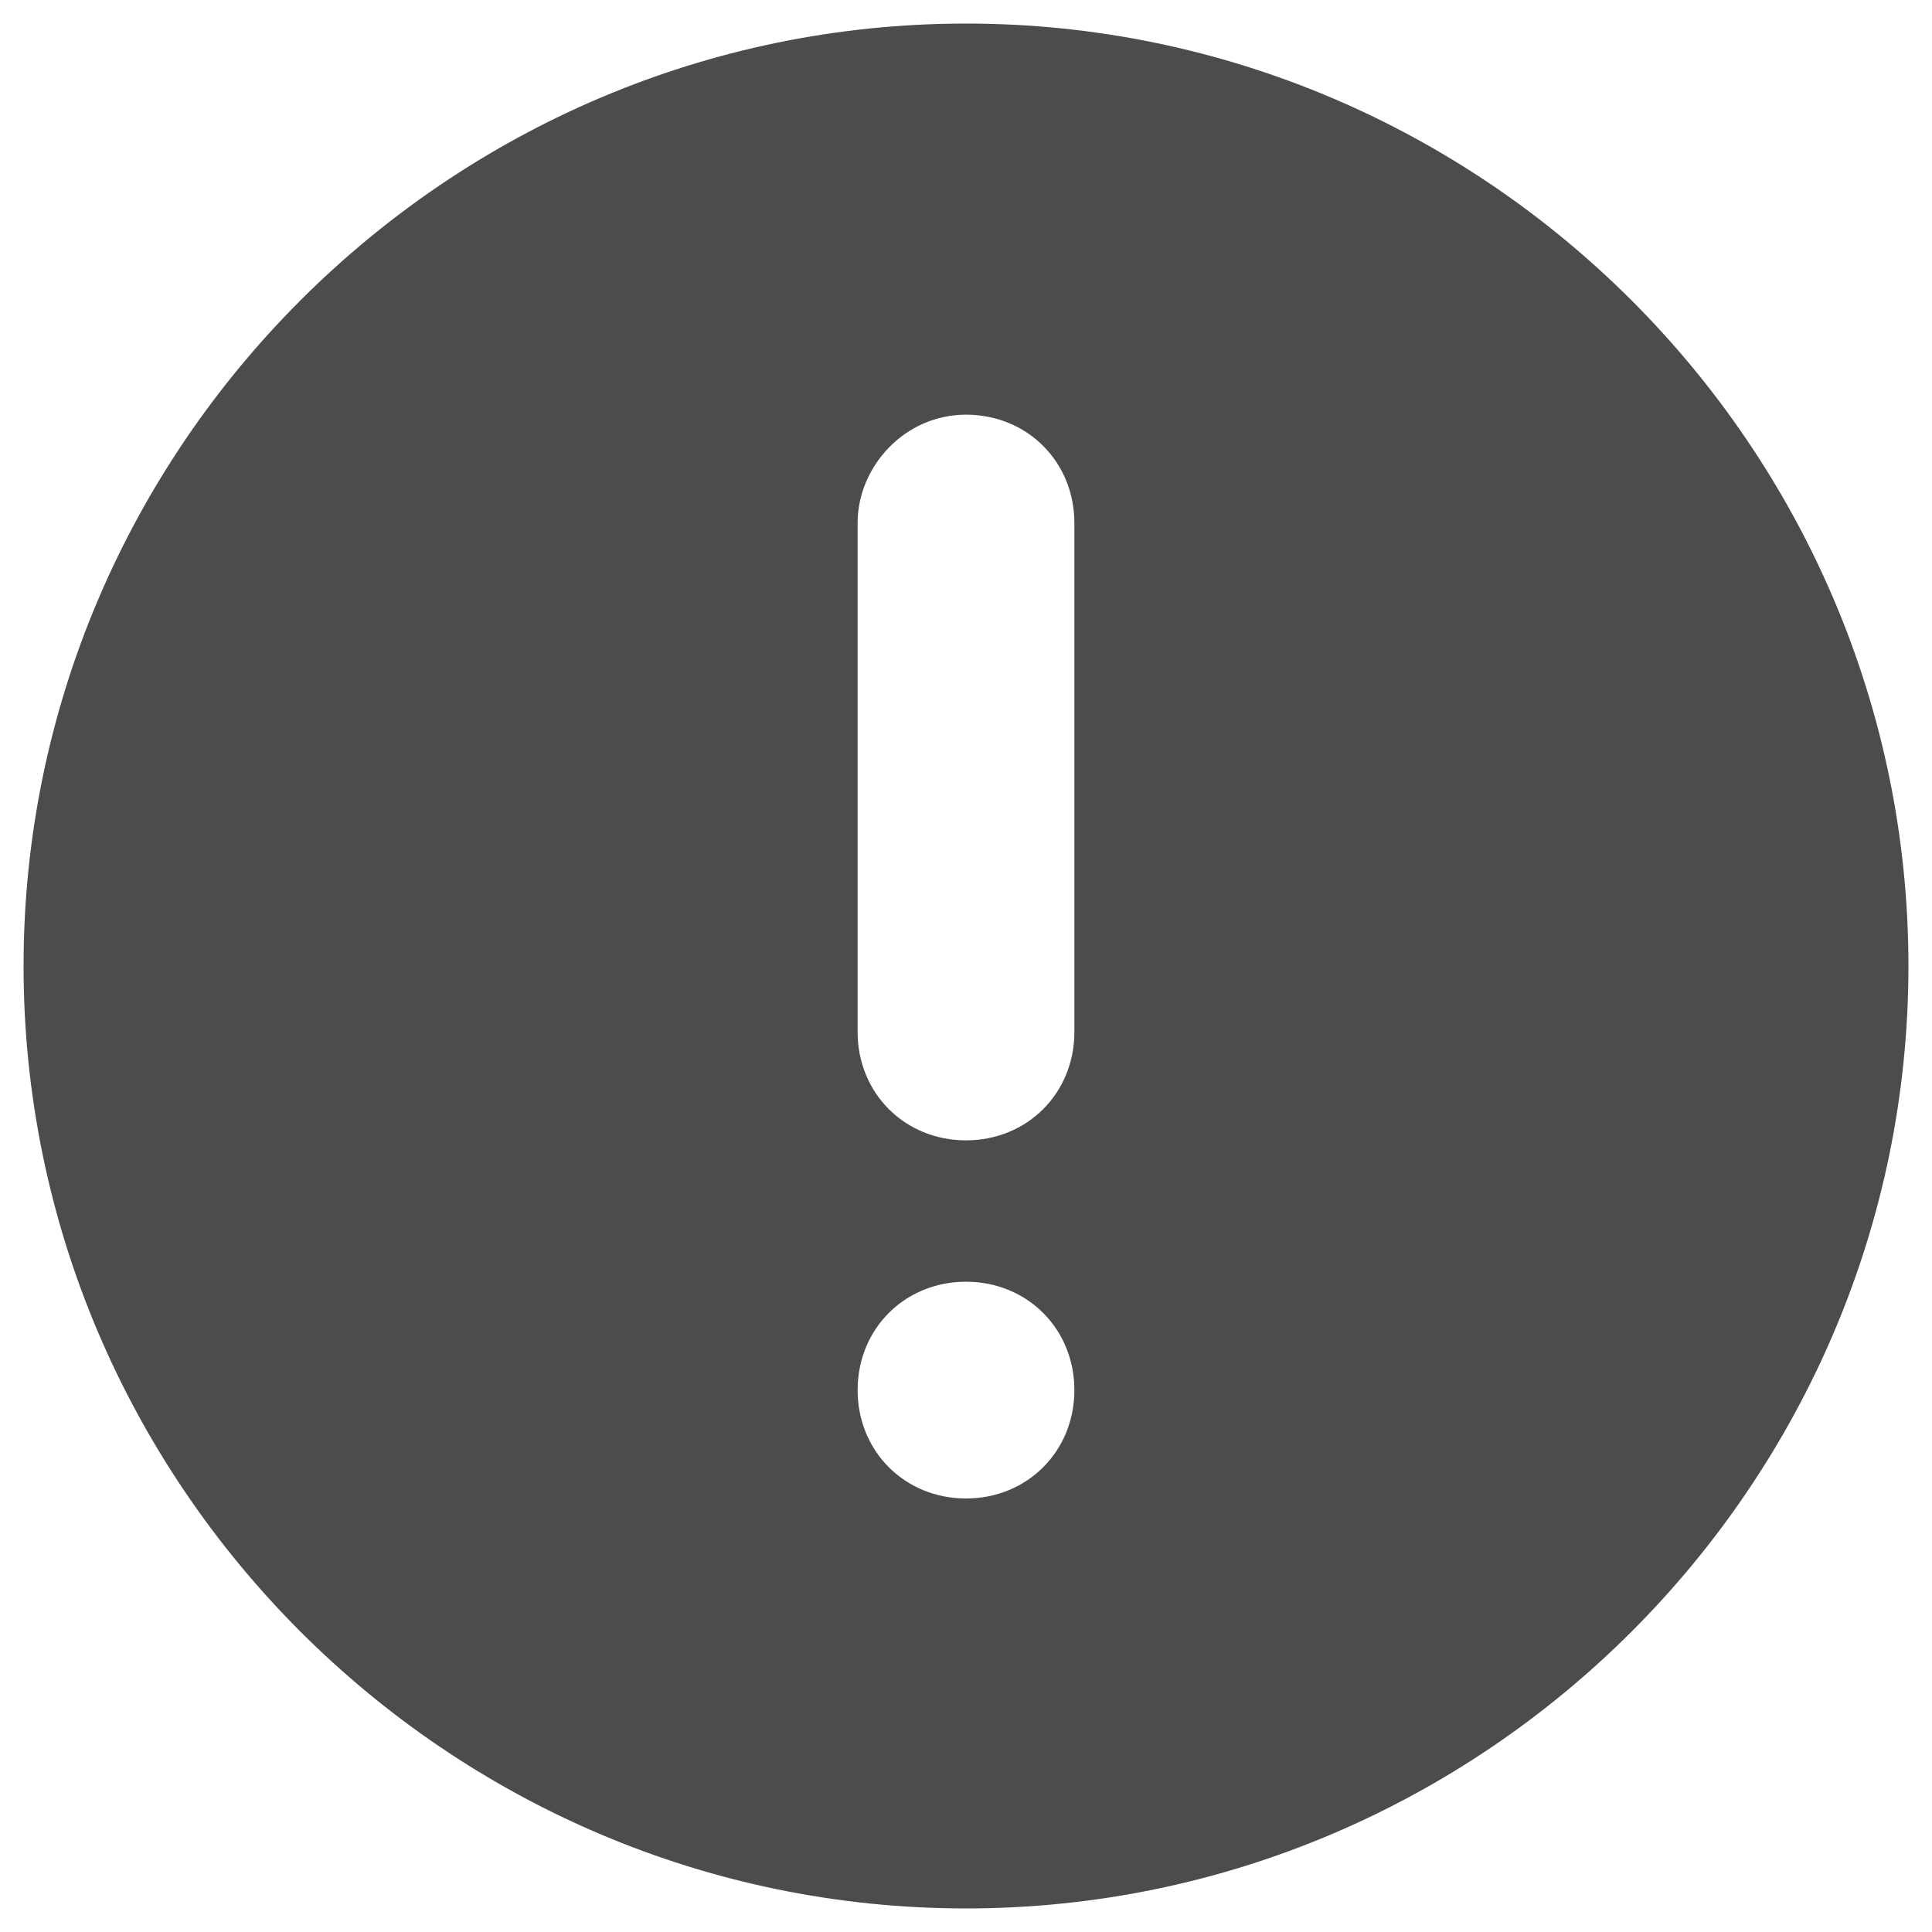
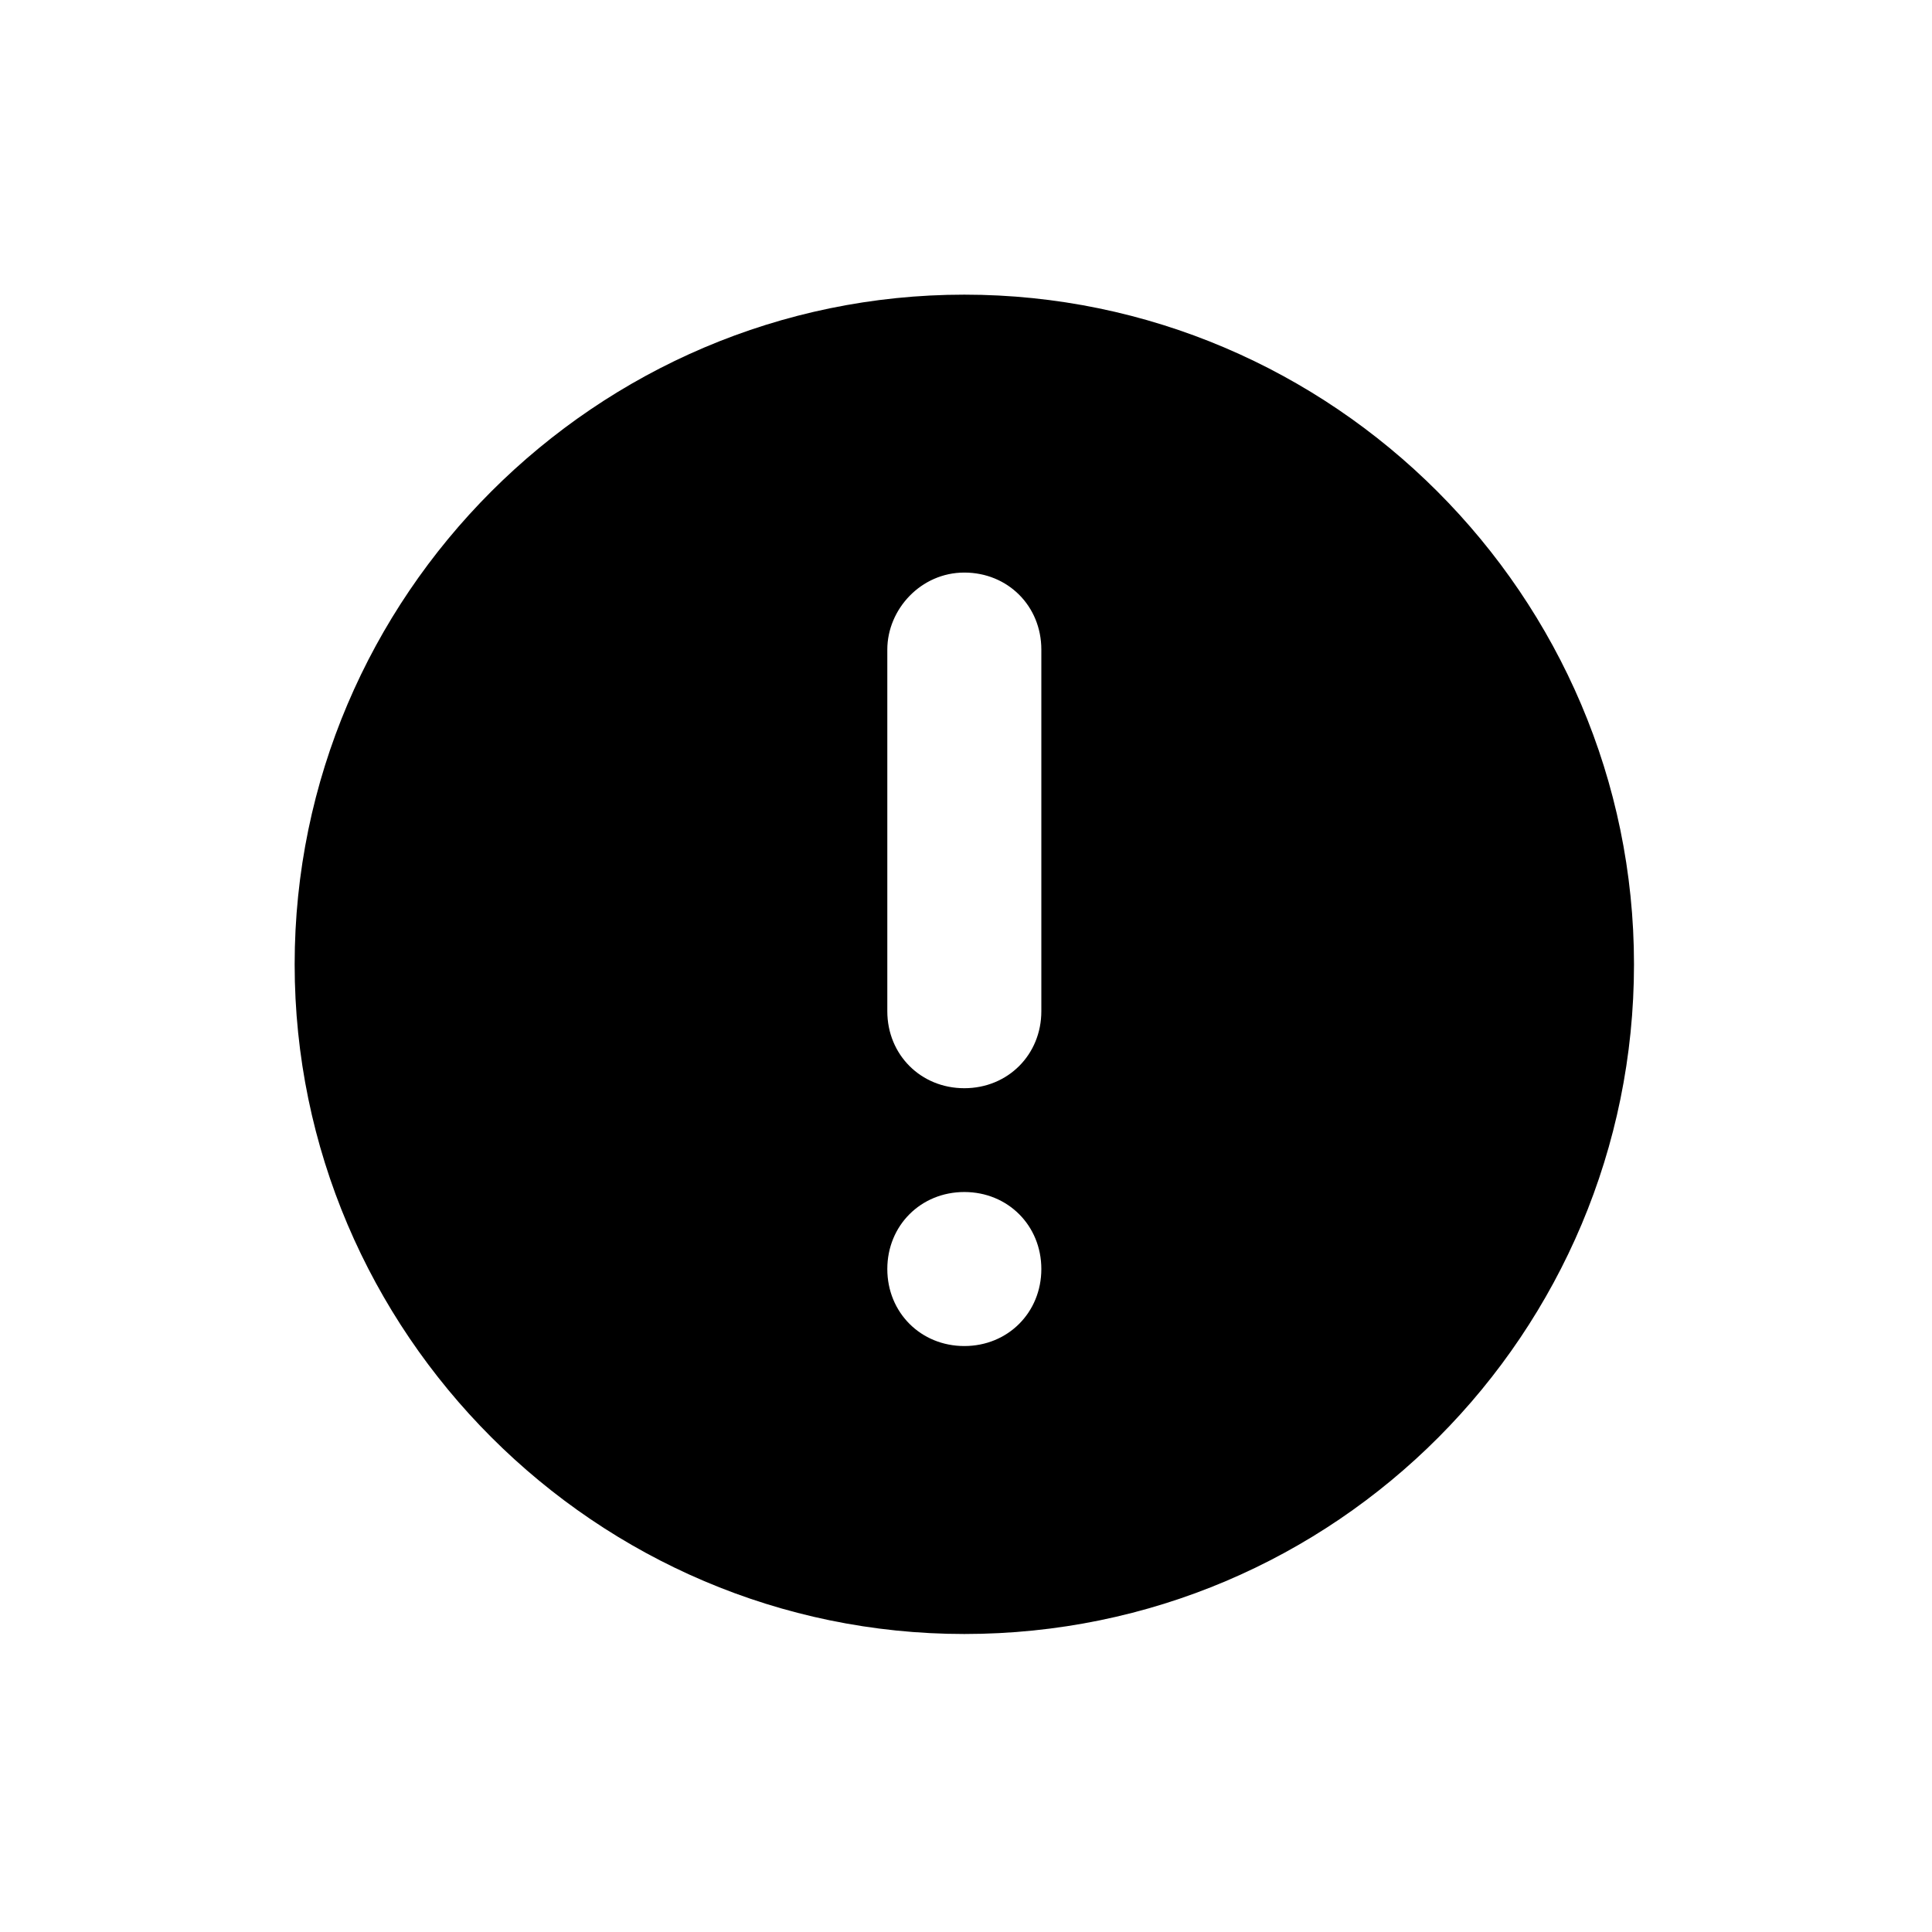
- <svg xmlns="http://www.w3.org/2000/svg" viewBox="0 0 41 41" enable-background="new 0 0 41 41">
-   <path fill="#4C4C4C" d="M20.5 40.5c-11 0-20-9-20-20s9-20 20-20 20 9 20 20-9 20-20 20zm2.3-29.4c0-1.3-1-2.3-2.3-2.3s-2.3 1.1-2.3 2.3v10.8c0 1.3 1 2.3 2.3 2.3s2.3-1 2.3-2.3V11.1zm-2.3 16.1c-1.3 0-2.3 1-2.3 2.3s1 2.3 2.3 2.3 2.3-1 2.3-2.3-1-2.3-2.3-2.3z" />
+ <svg xmlns="http://www.w3.org/2000/svg" viewBox="0 0 57.7 57.7" enable-background="new 0 0 57.7 57.7">
+   <g>
+     <g>
+       <path d="M28.8 48.8c-11 0-20-9-20-20s9-20 20-20 20 9 20 20-8.9 20-20 20zm2.3-29.4c0-1.3-1-2.3-2.3-2.3s-2.3 1.1-2.3 2.3v10.8c0 1.3 1 2.3 2.3 2.3s2.3-1 2.3-2.3V19.4zm-2.3 16.2c-1.3 0-2.3 1-2.3 2.3s1 2.3 2.3 2.3 2.3-1 2.3-2.3-1-2.3-2.3-2.3z" />
+     </g>
+   </g>
</svg>
